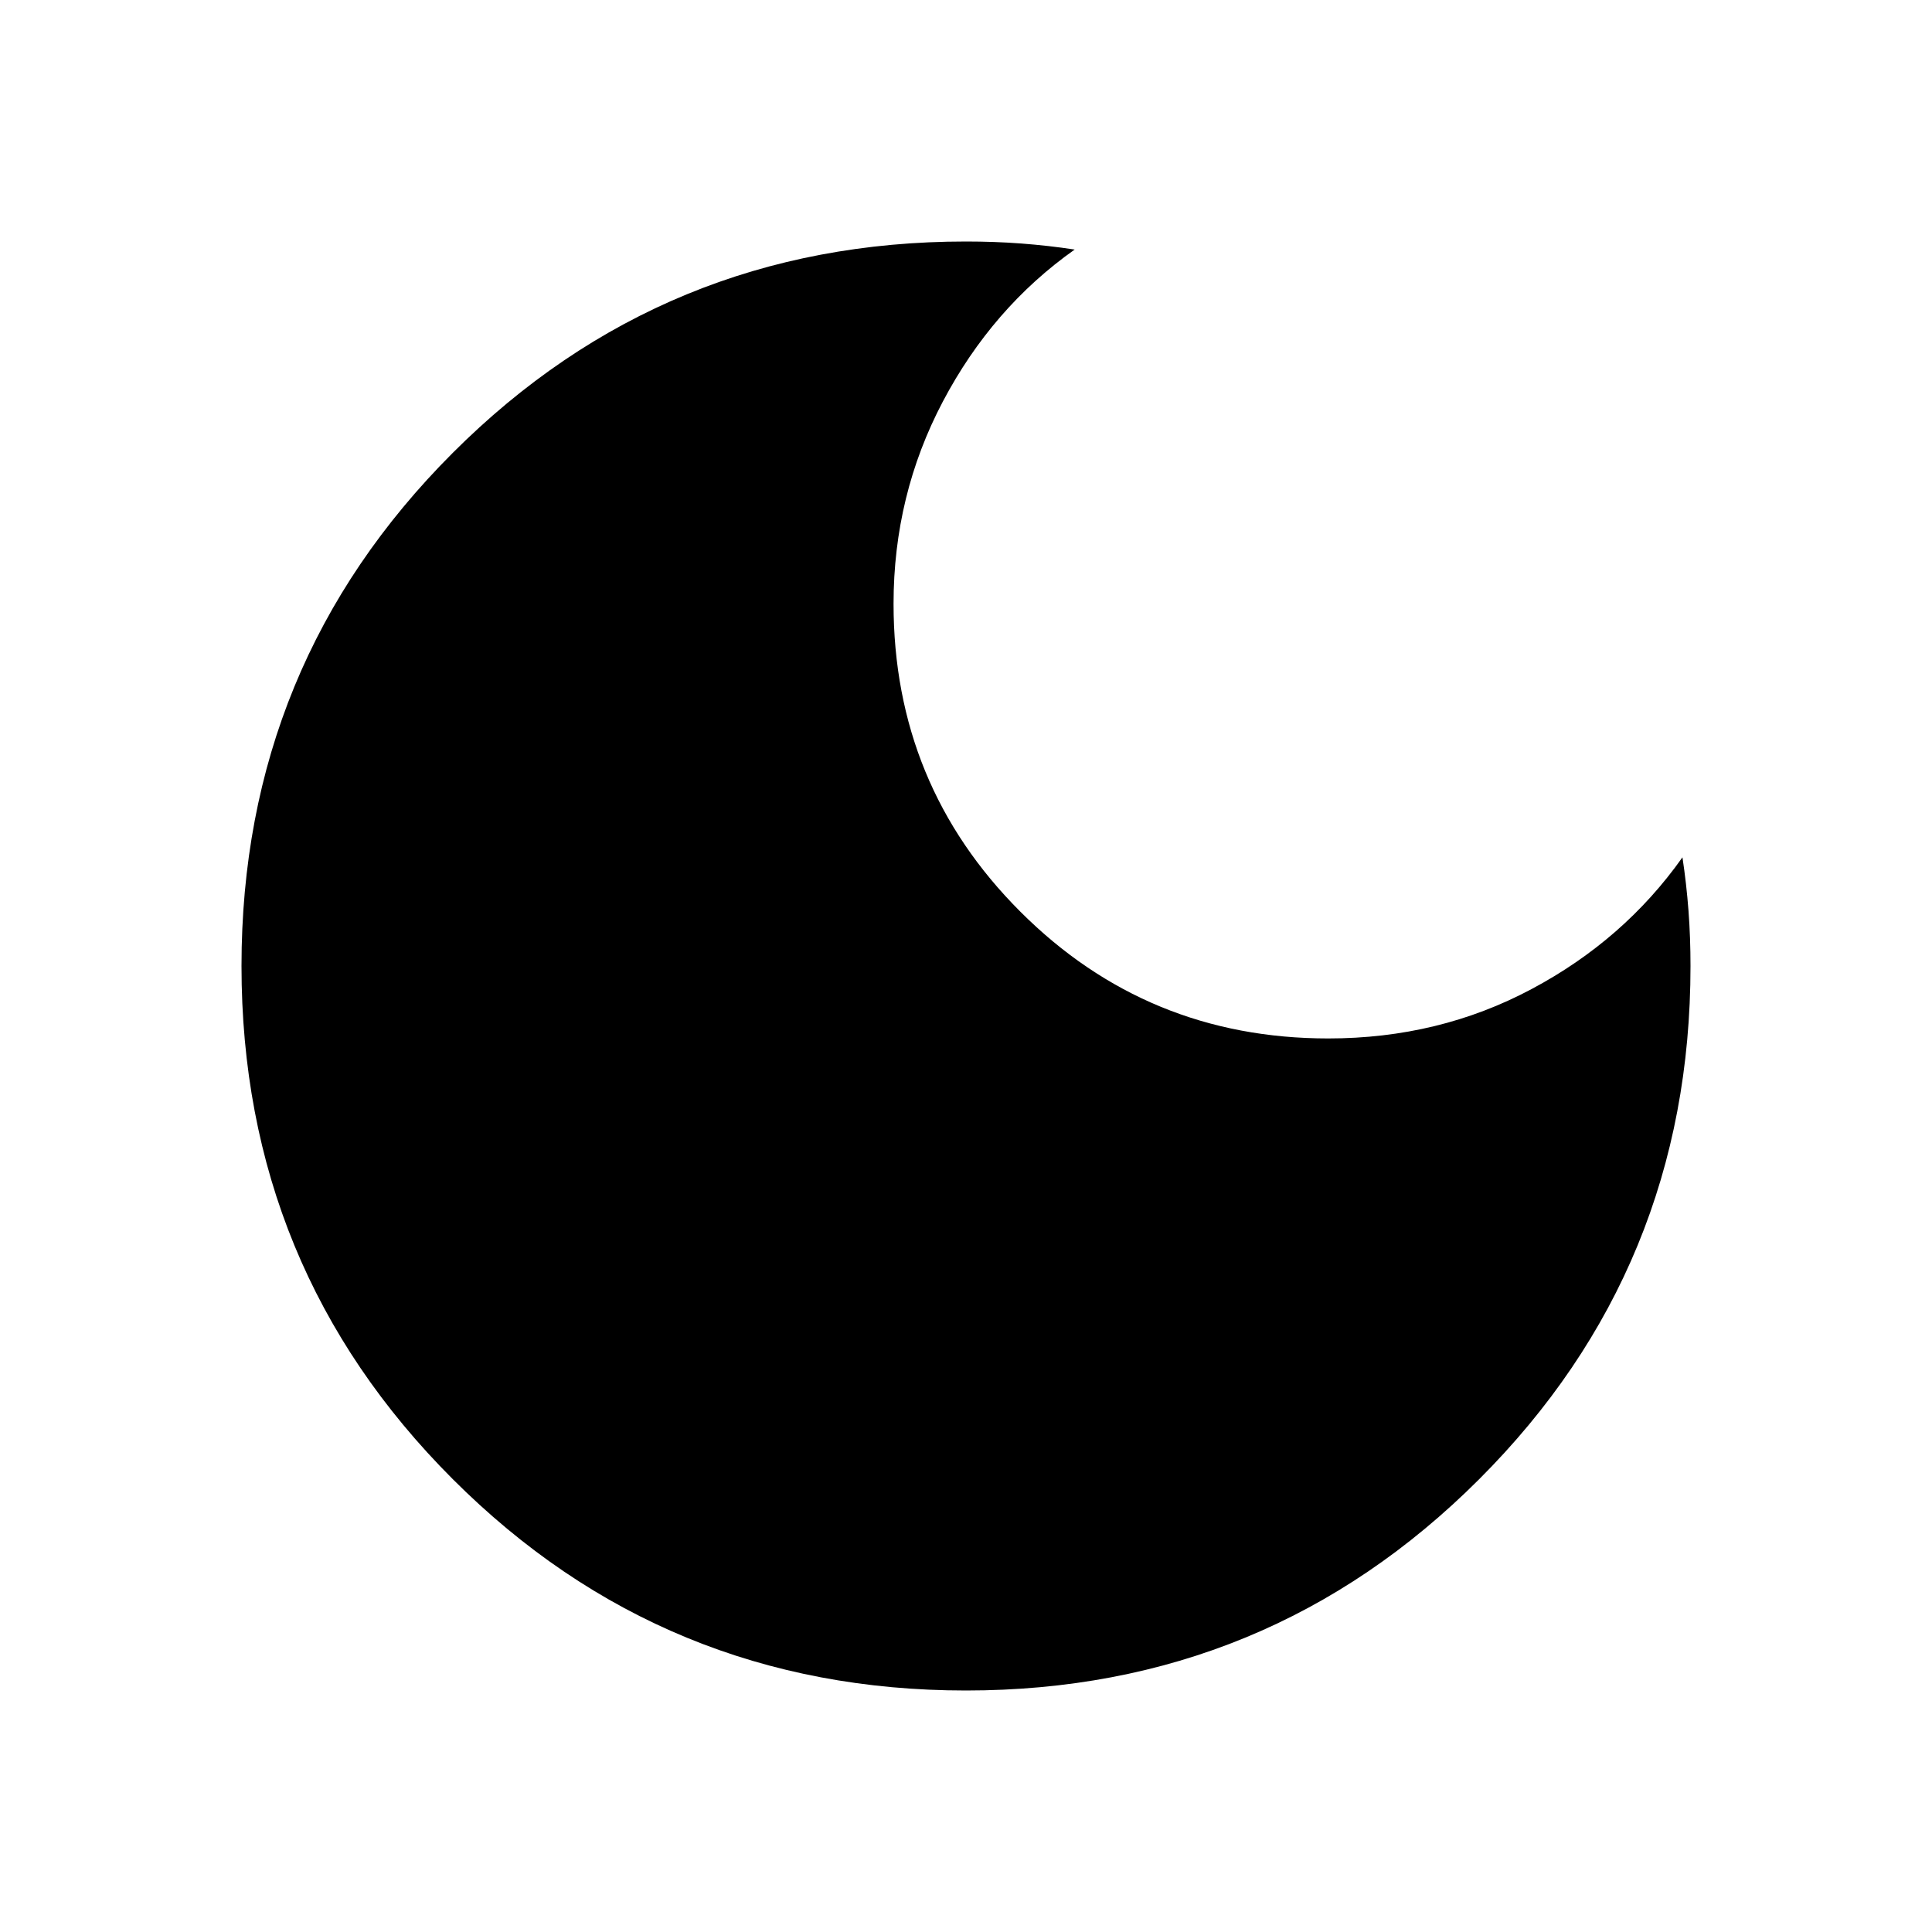
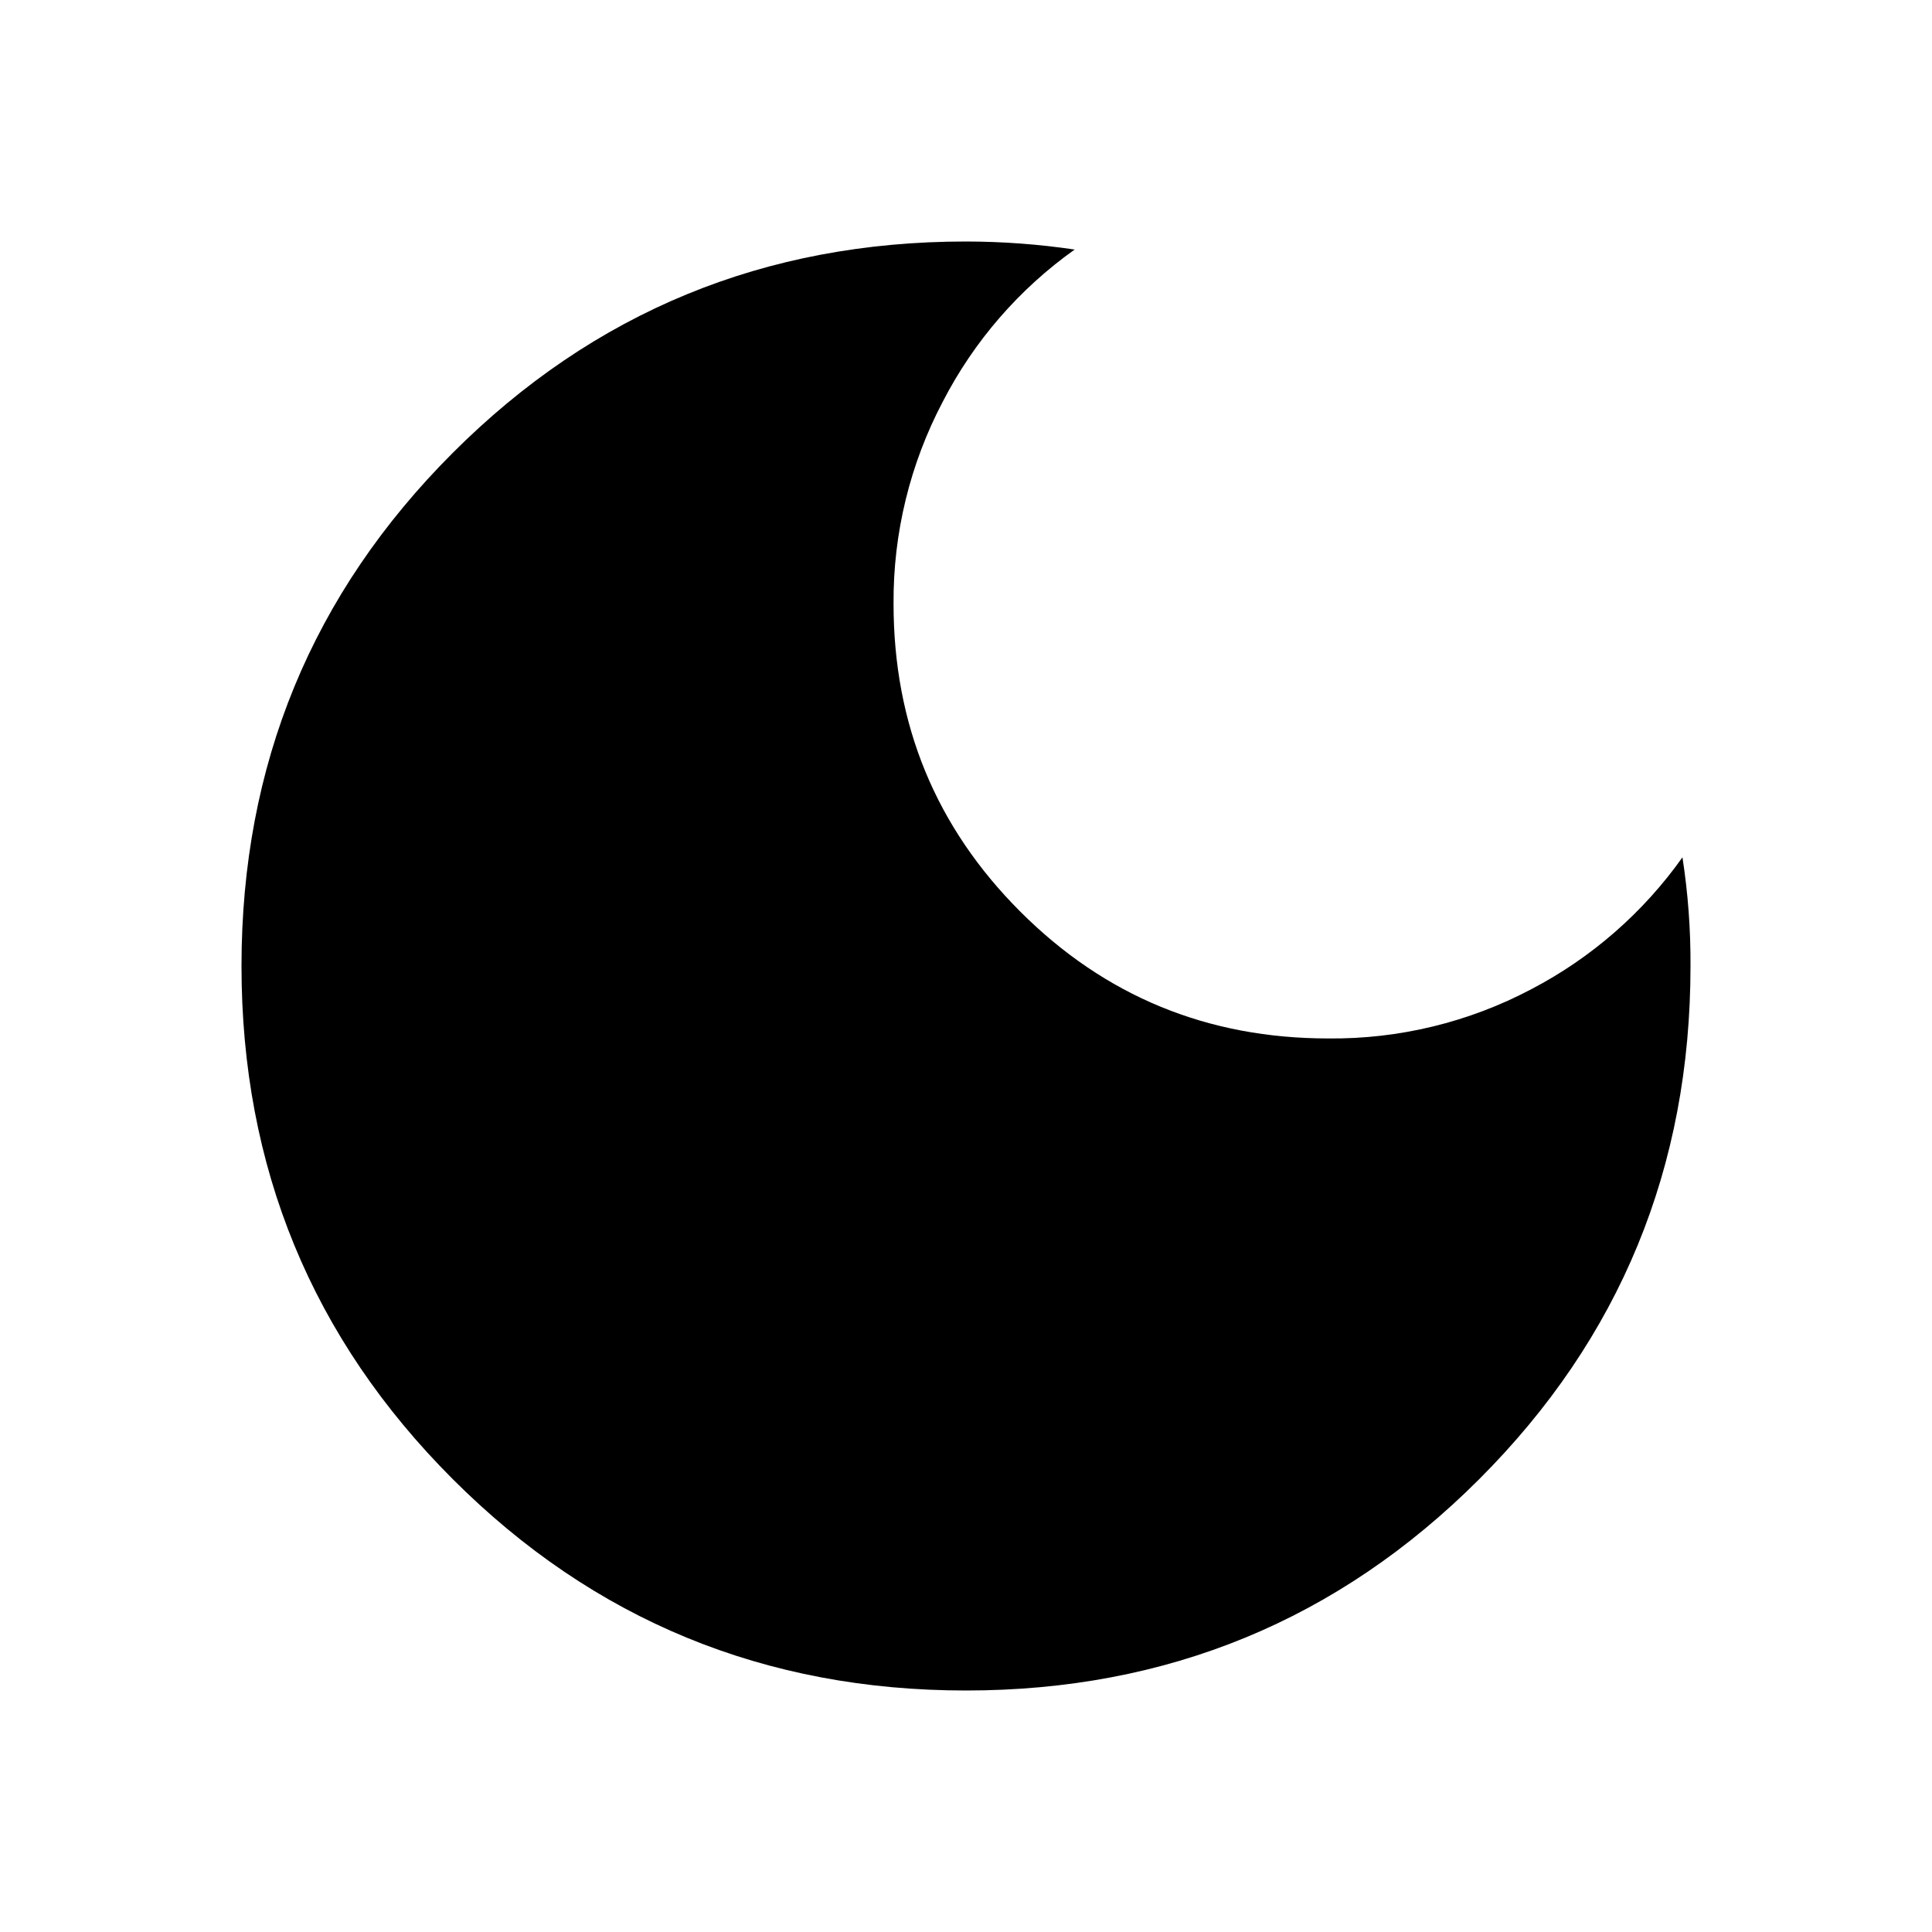
- <svg xmlns="http://www.w3.org/2000/svg" width="24" height="24" viewBox="0 0 24 24" fill="none">
-   <path d="M12 21C9.5 21 7.375 20.125 5.625 18.375C3.875 16.625 3 14.5 3 12C3 9.5 3.875 7.375 5.625 5.625C7.375 3.875 9.5 3 12 3C12.233 3 12.463 3.008 12.688 3.025C12.912 3.042 13.133 3.067 13.35 3.1C12.667 3.583 12.121 4.213 11.713 4.987C11.304 5.763 11.1 6.6 11.1 7.5C11.1 9 11.625 10.275 12.675 11.325C13.725 12.375 15 12.9 16.5 12.9C17.417 12.9 18.258 12.696 19.025 12.287C19.792 11.879 20.417 11.333 20.9 10.65C20.933 10.867 20.958 11.088 20.975 11.312C20.992 11.537 21 11.767 21 12C21 14.5 20.125 16.625 18.375 18.375C16.625 20.125 14.5 21 12 21Z" fill="black" />
+ <svg xmlns="http://www.w3.org/2000/svg" width="24" height="24" fill="none" viewBox="0 0 24 24">
+   <path fill="#000" d="M12 21c-2.5 0-4.625-.875-6.375-2.625S3 14.5 3 12s.875-4.625 2.625-6.375S9.5 3 12 3a9.304 9.304 0 0 1 1.35.1 5.292 5.292 0 0 0-1.637 1.887A5.31 5.31 0 0 0 11.1 7.5c0 1.5.525 2.775 1.575 3.825C13.725 12.375 15 12.9 16.5 12.9a5.28 5.28 0 0 0 2.525-.613A5.322 5.322 0 0 0 20.9 10.65 8.505 8.505 0 0 1 21 12c0 2.5-.875 4.625-2.625 6.375S14.5 21 12 21Z" />
</svg>
